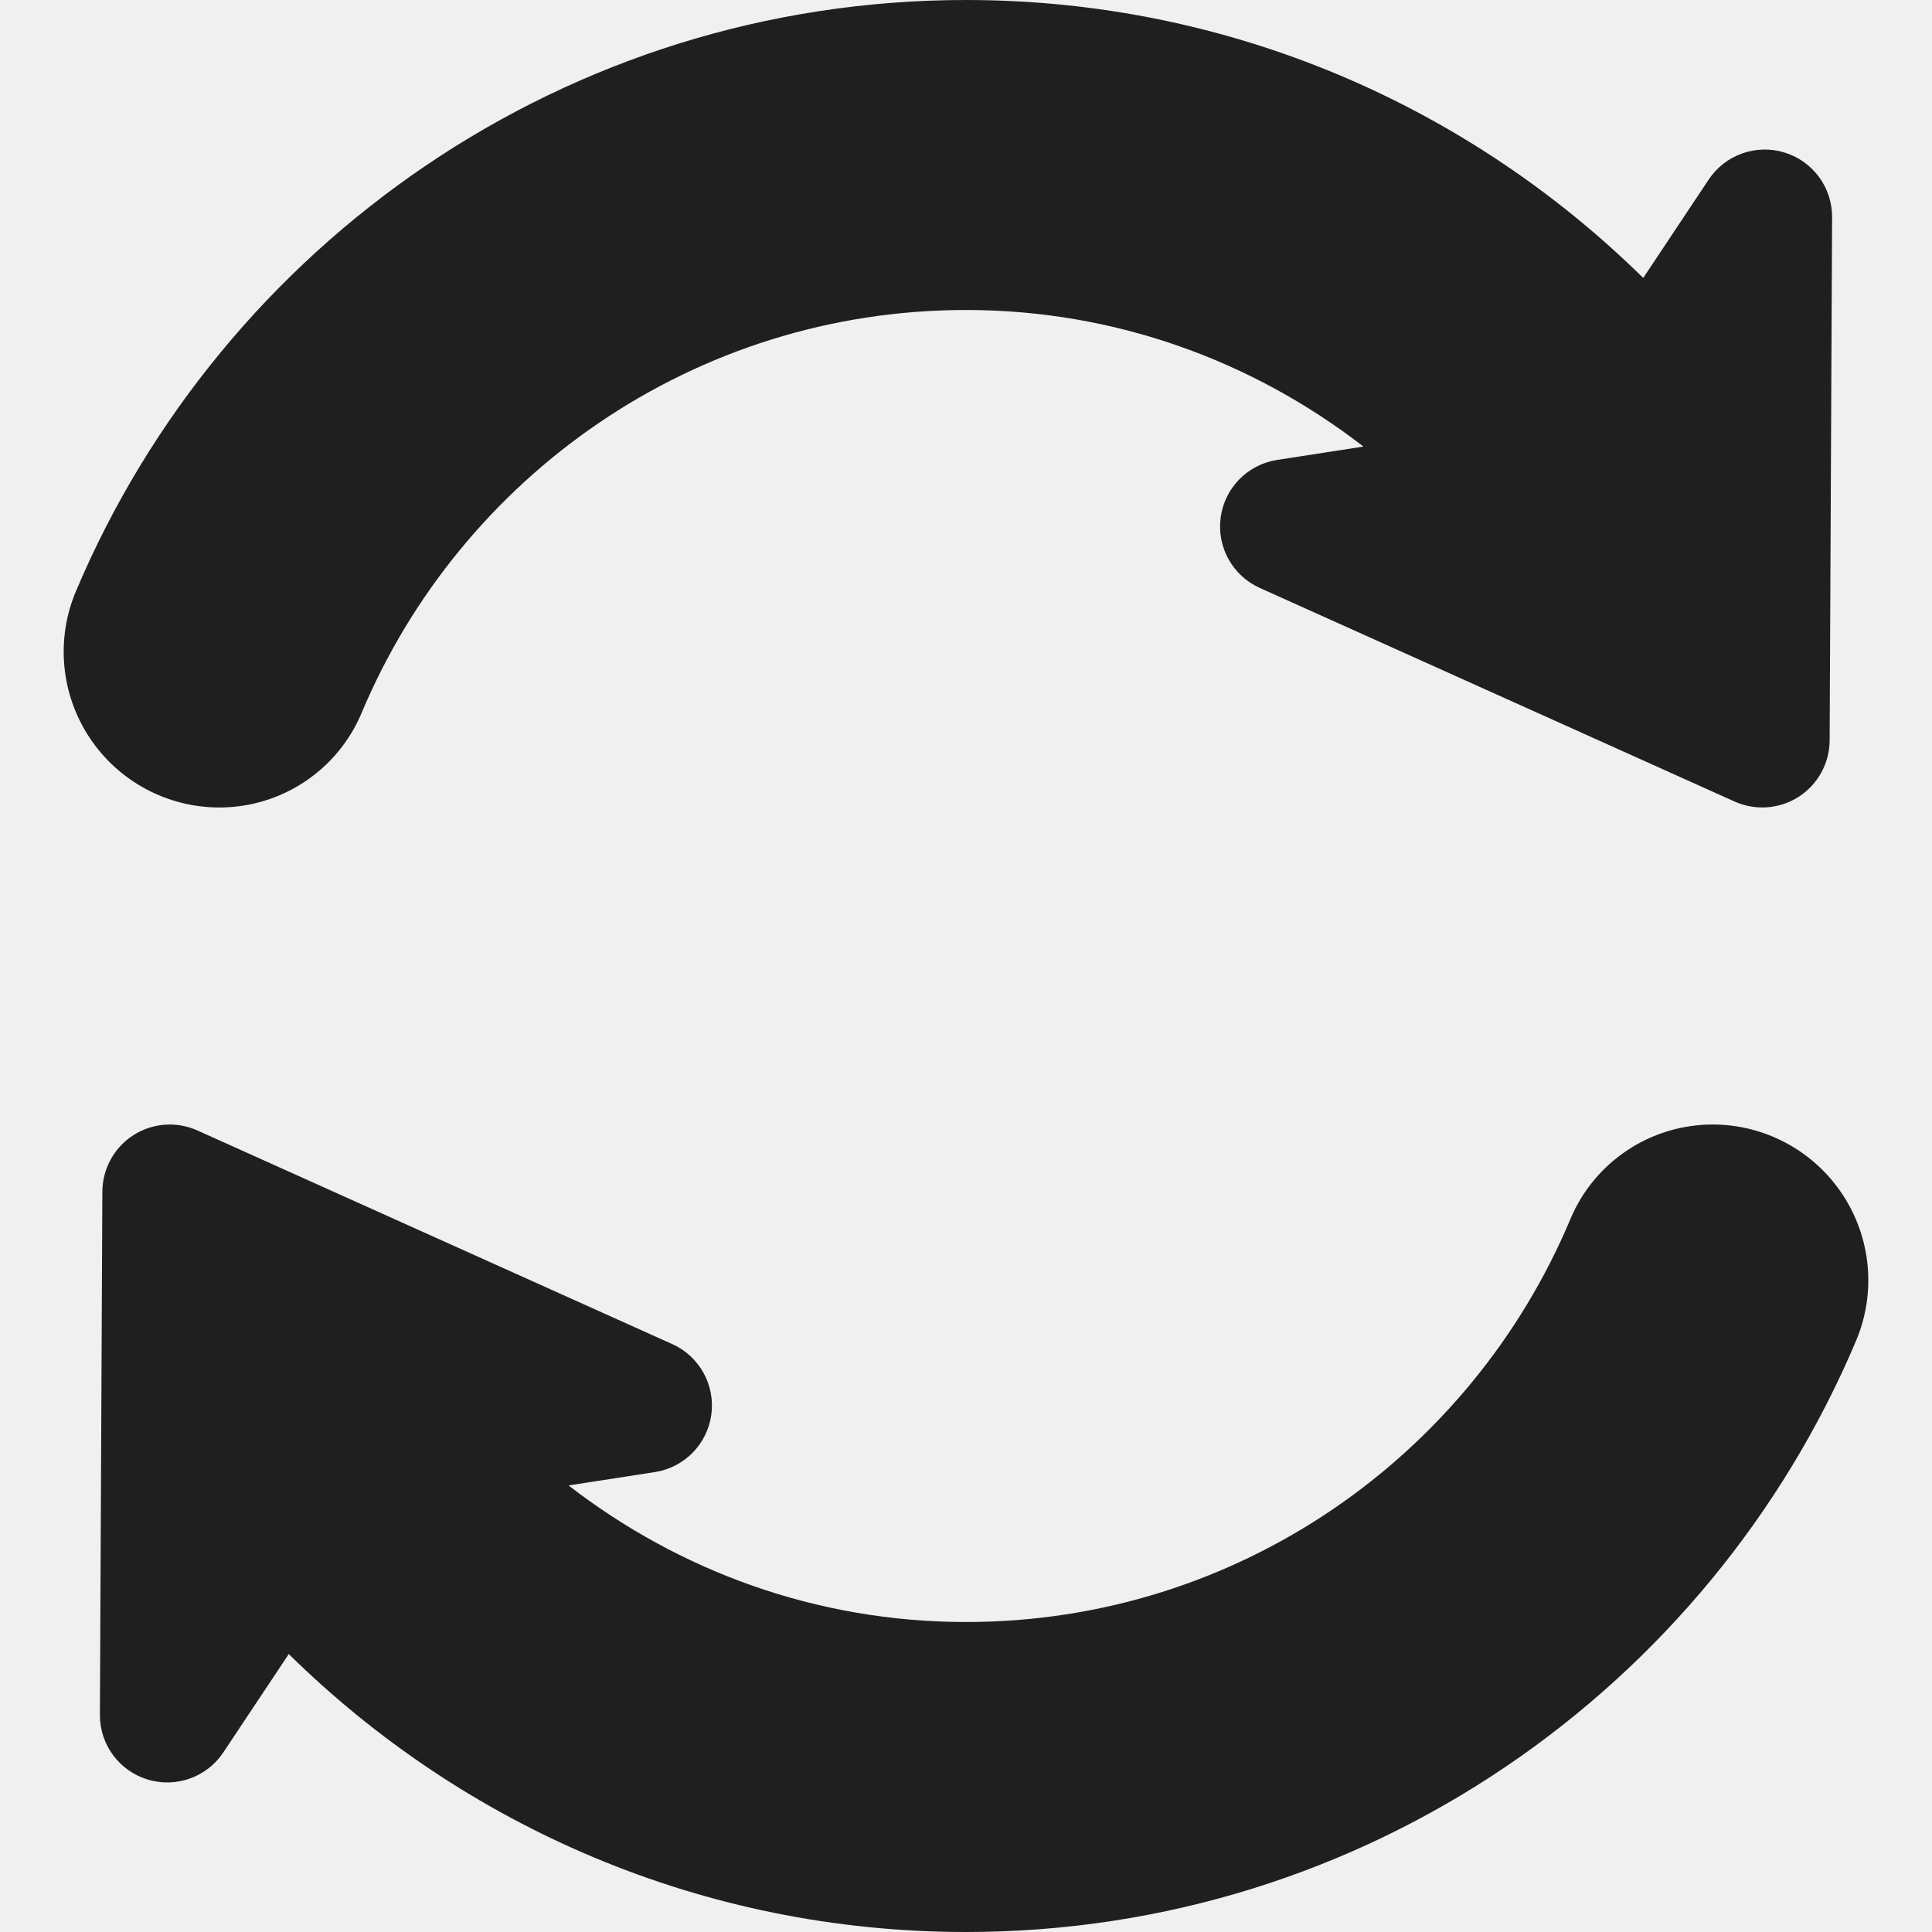
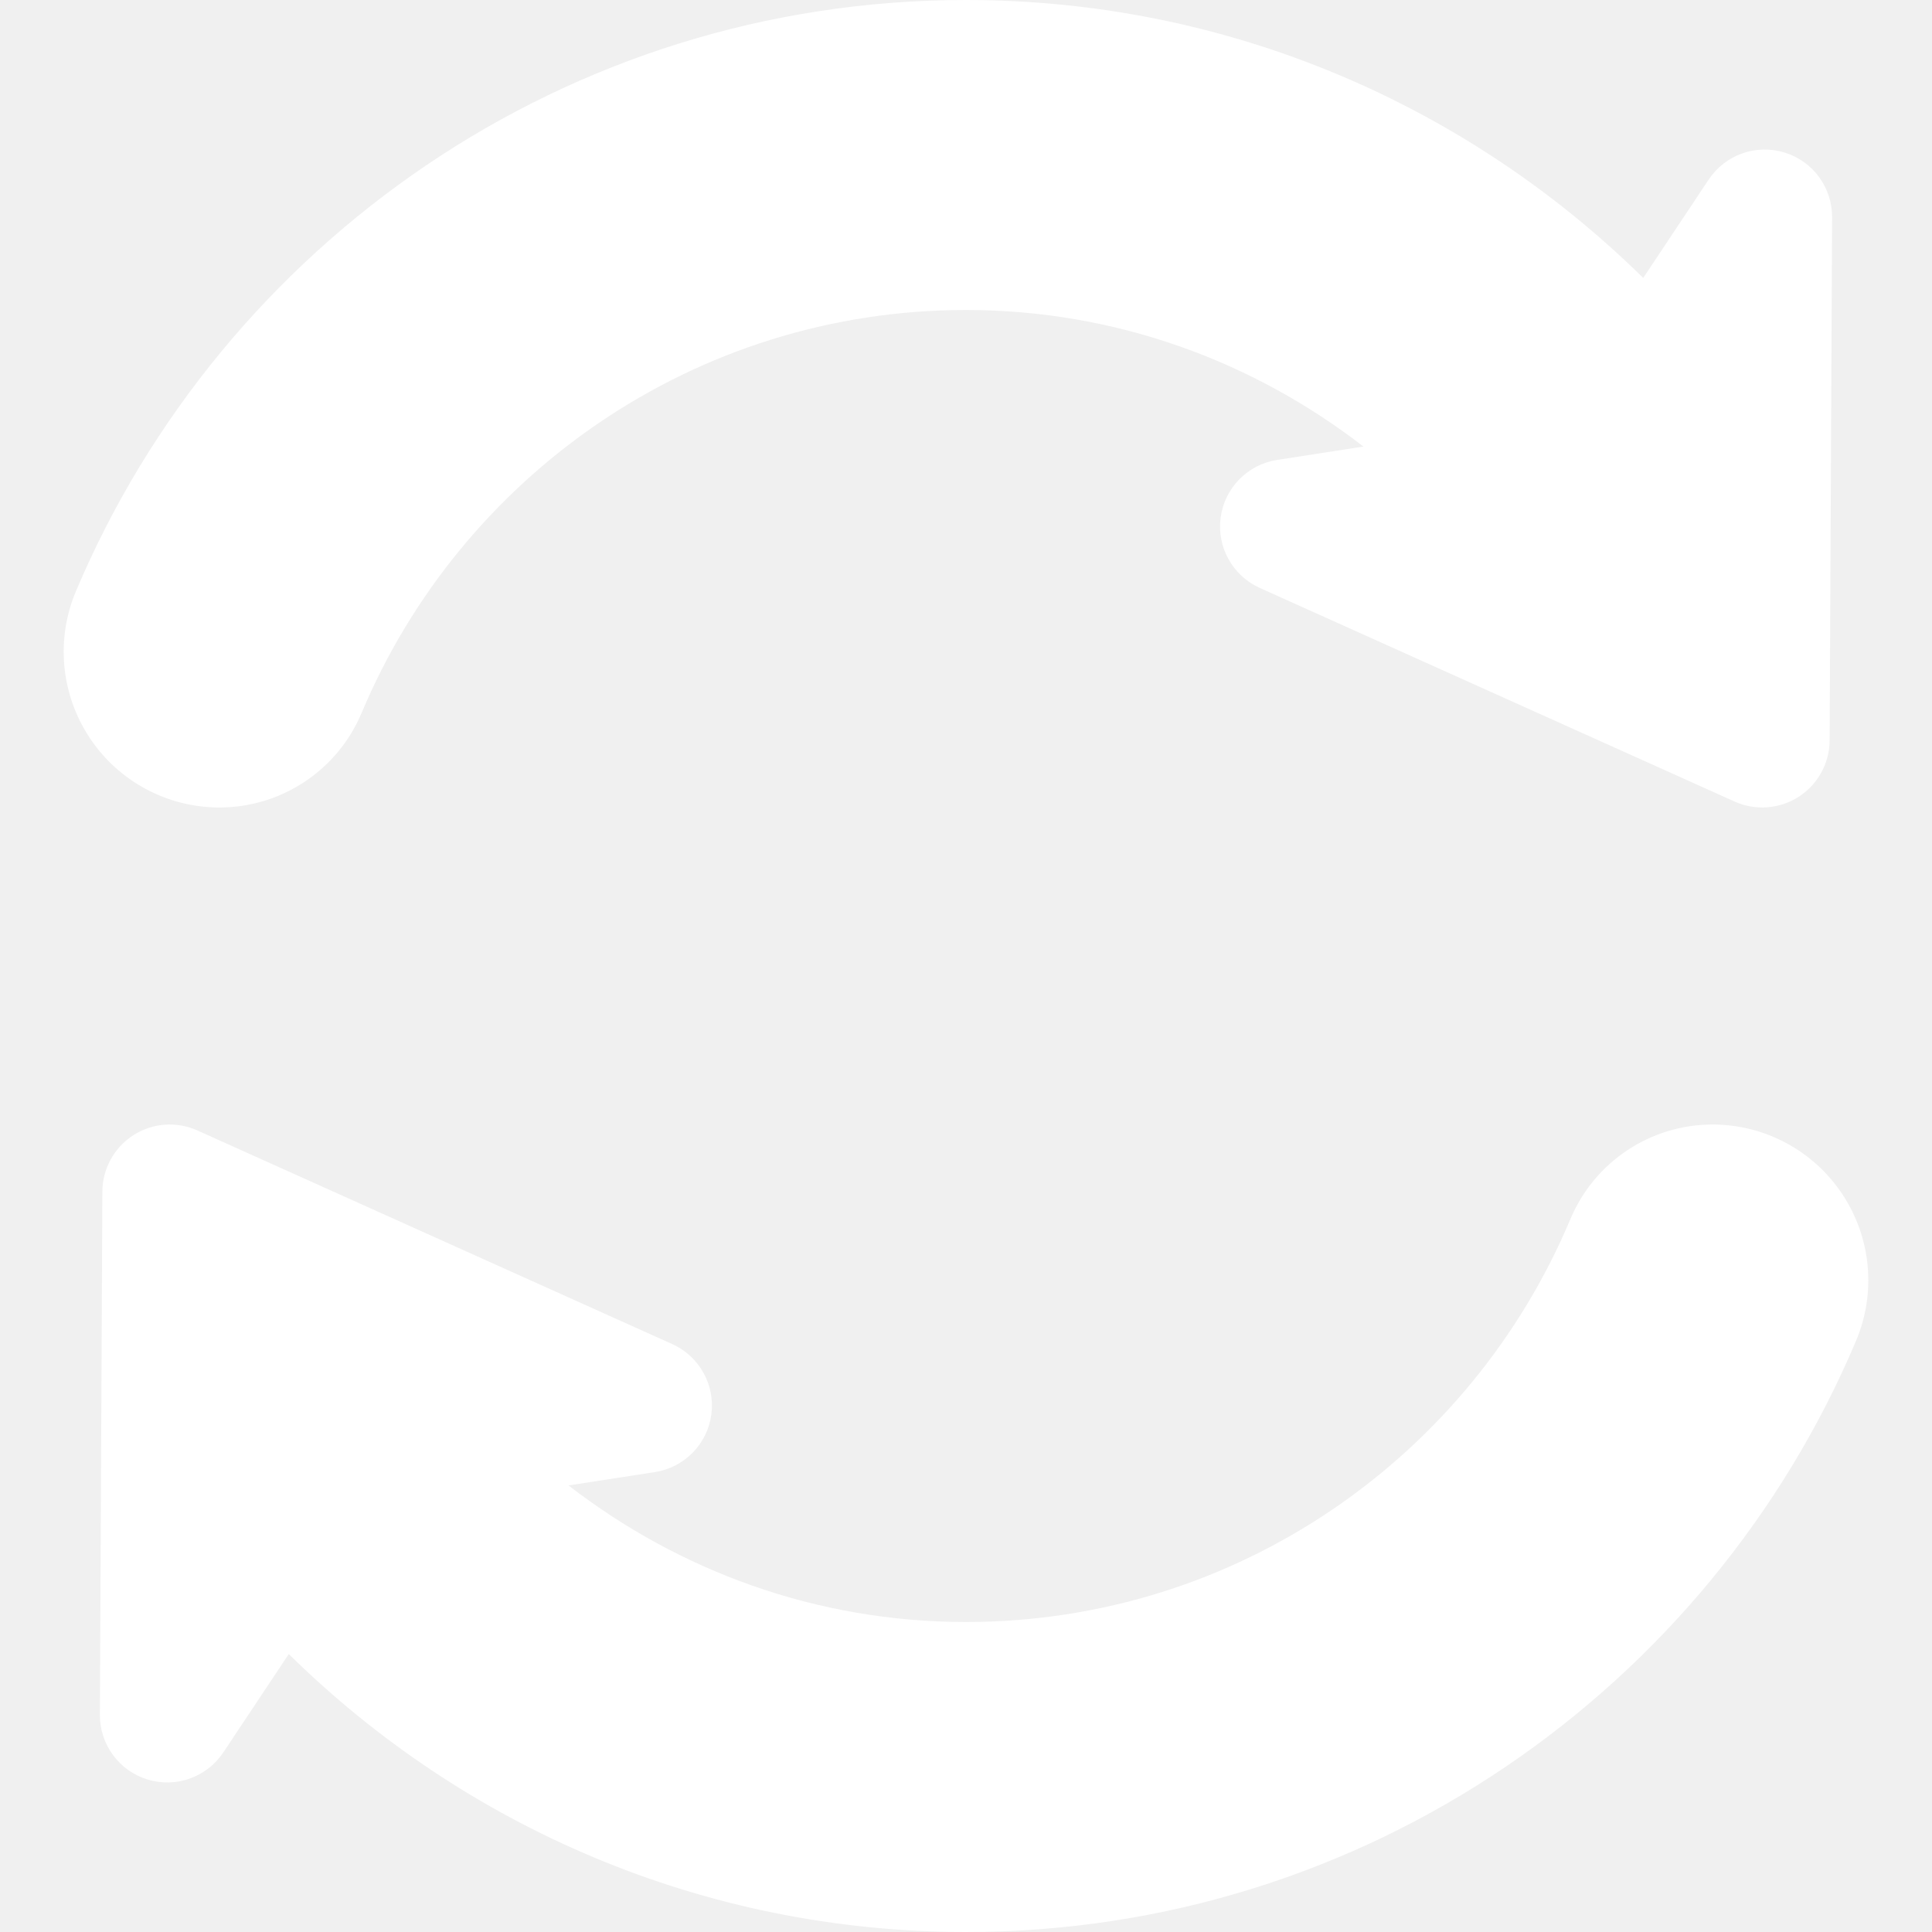
<svg xmlns="http://www.w3.org/2000/svg" version="1.1" id="Capa_1" x="0px" y="0px" width="512px" height="512px" viewBox="0 0 487.23 487.23" style="enable-background:new 0 0 487.23 487.23;" xml:space="preserve">
  <g>
    <g>
-       <path d="M55.323,203.641c15.664,0,29.813-9.405,35.872-23.854c25.017-59.604,83.842-101.61,152.42-101.61    c37.797,0,72.449,12.955,100.23,34.442l-21.775,3.371c-7.438,1.153-13.224,7.054-14.232,14.512    c-1.01,7.454,3.008,14.686,9.867,17.768l119.746,53.872c5.249,2.357,11.33,1.904,16.168-1.205    c4.83-3.114,7.764-8.458,7.796-14.208l0.621-131.943c0.042-7.506-4.851-14.144-12.024-16.332    c-7.185-2.188-14.947,0.589-19.104,6.837l-16.505,24.805C370.398,26.778,310.1,0,243.615,0C142.806,0,56.133,61.562,19.167,149.06    c-5.134,12.128-3.84,26.015,3.429,36.987C29.865,197.023,42.152,203.641,55.323,203.641z" fill="#1f1f1f" />
-       <path d="M464.635,301.184c-7.27-10.977-19.558-17.594-32.728-17.594c-15.664,0-29.813,9.405-35.872,23.854    c-25.018,59.604-83.843,101.61-152.42,101.61c-37.798,0-72.45-12.955-100.232-34.442l21.776-3.369    c7.437-1.153,13.223-7.055,14.233-14.514c1.009-7.453-3.008-14.686-9.867-17.768L49.779,285.089    c-5.25-2.356-11.33-1.905-16.169,1.205c-4.829,3.114-7.764,8.458-7.795,14.207l-0.622,131.943    c-0.042,7.506,4.85,14.144,12.024,16.332c7.185,2.188,14.948-0.59,19.104-6.839l16.505-24.805    c44.004,43.32,104.303,70.098,170.788,70.098c100.811,0,187.481-61.561,224.446-149.059    C473.197,326.043,471.903,312.157,464.635,301.184z" fill="#1f1f1f" />
+       <path d="M55.323,203.641c15.664,0,29.813-9.405,35.872-23.854c25.017-59.604,83.842-101.61,152.42-101.61    c37.797,0,72.449,12.955,100.23,34.442l-21.775,3.371c-7.438,1.153-13.224,7.054-14.232,14.512    c-1.01,7.454,3.008,14.686,9.867,17.768l119.746,53.872c5.249,2.357,11.33,1.904,16.168-1.205    c4.83-3.114,7.764-8.458,7.796-14.208l0.621-131.943c0.042-7.506-4.851-14.144-12.024-16.332    c-7.185-2.188-14.947,0.589-19.104,6.837l-16.505,24.805C370.398,26.778,310.1,0,243.615,0C142.806,0,56.133,61.562,19.167,149.06    c-5.134,12.128-3.84,26.015,3.429,36.987C29.865,197.023,42.152,203.641,55.323,203.641z" fill="#FFFFFF" />
+       <path d="M464.635,301.184c-7.27-10.977-19.558-17.594-32.728-17.594c-15.664,0-29.813,9.405-35.872,23.854    c-25.018,59.604-83.843,101.61-152.42,101.61c-37.798,0-72.45-12.955-100.232-34.442l21.776-3.369    c7.437-1.153,13.223-7.055,14.233-14.514c1.009-7.453-3.008-14.686-9.867-17.768L49.779,285.089    c-5.25-2.356-11.33-1.905-16.169,1.205c-4.829,3.114-7.764,8.458-7.795,14.207l-0.622,131.943    c-0.042,7.506,4.85,14.144,12.024,16.332c7.185,2.188,14.948-0.59,19.104-6.839l16.505-24.805    c44.004,43.32,104.303,70.098,170.788,70.098c100.811,0,187.481-61.561,224.446-149.059    C473.197,326.043,471.903,312.157,464.635,301.184z" fill="#FFFFFF" />
    </g>
  </g>
  <g>
</g>
  <g>
</g>
  <g>
</g>
  <g>
</g>
  <g>
</g>
  <g>
</g>
  <g>
</g>
  <g>
</g>
  <g>
</g>
  <g>
</g>
  <g>
</g>
  <g>
</g>
  <g>
</g>
  <g>
</g>
  <g>
</g>
</svg>
